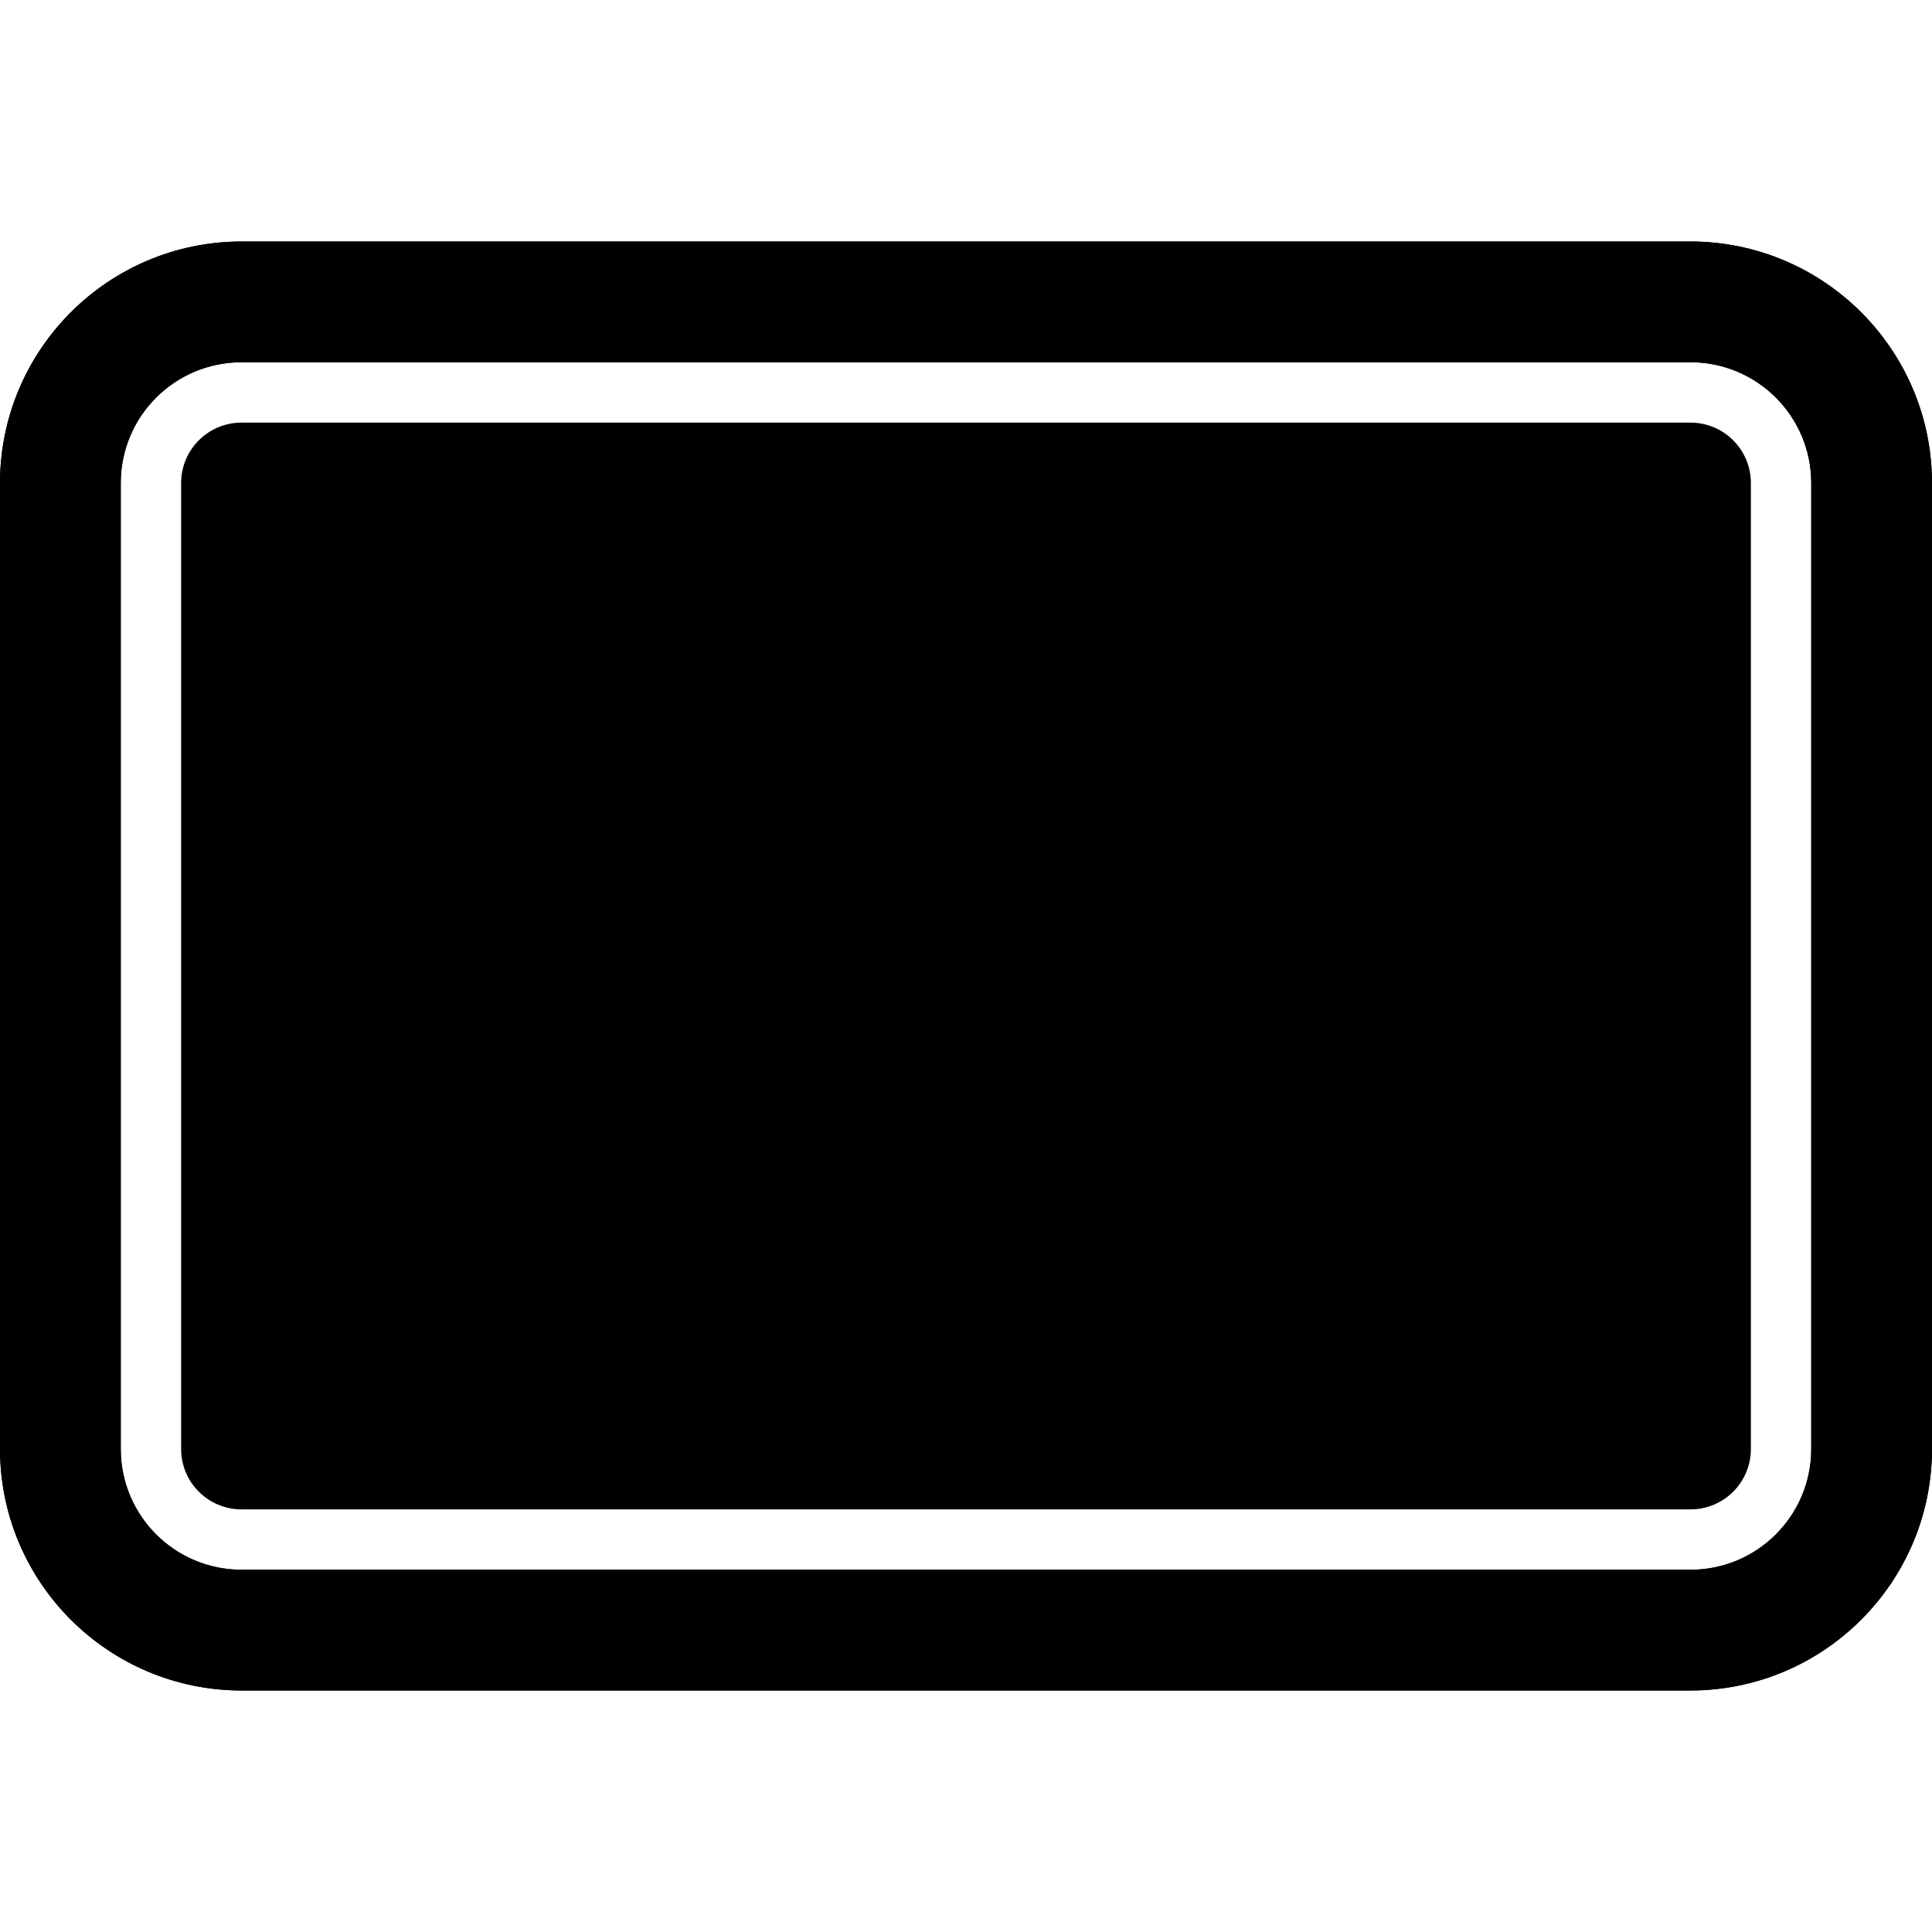
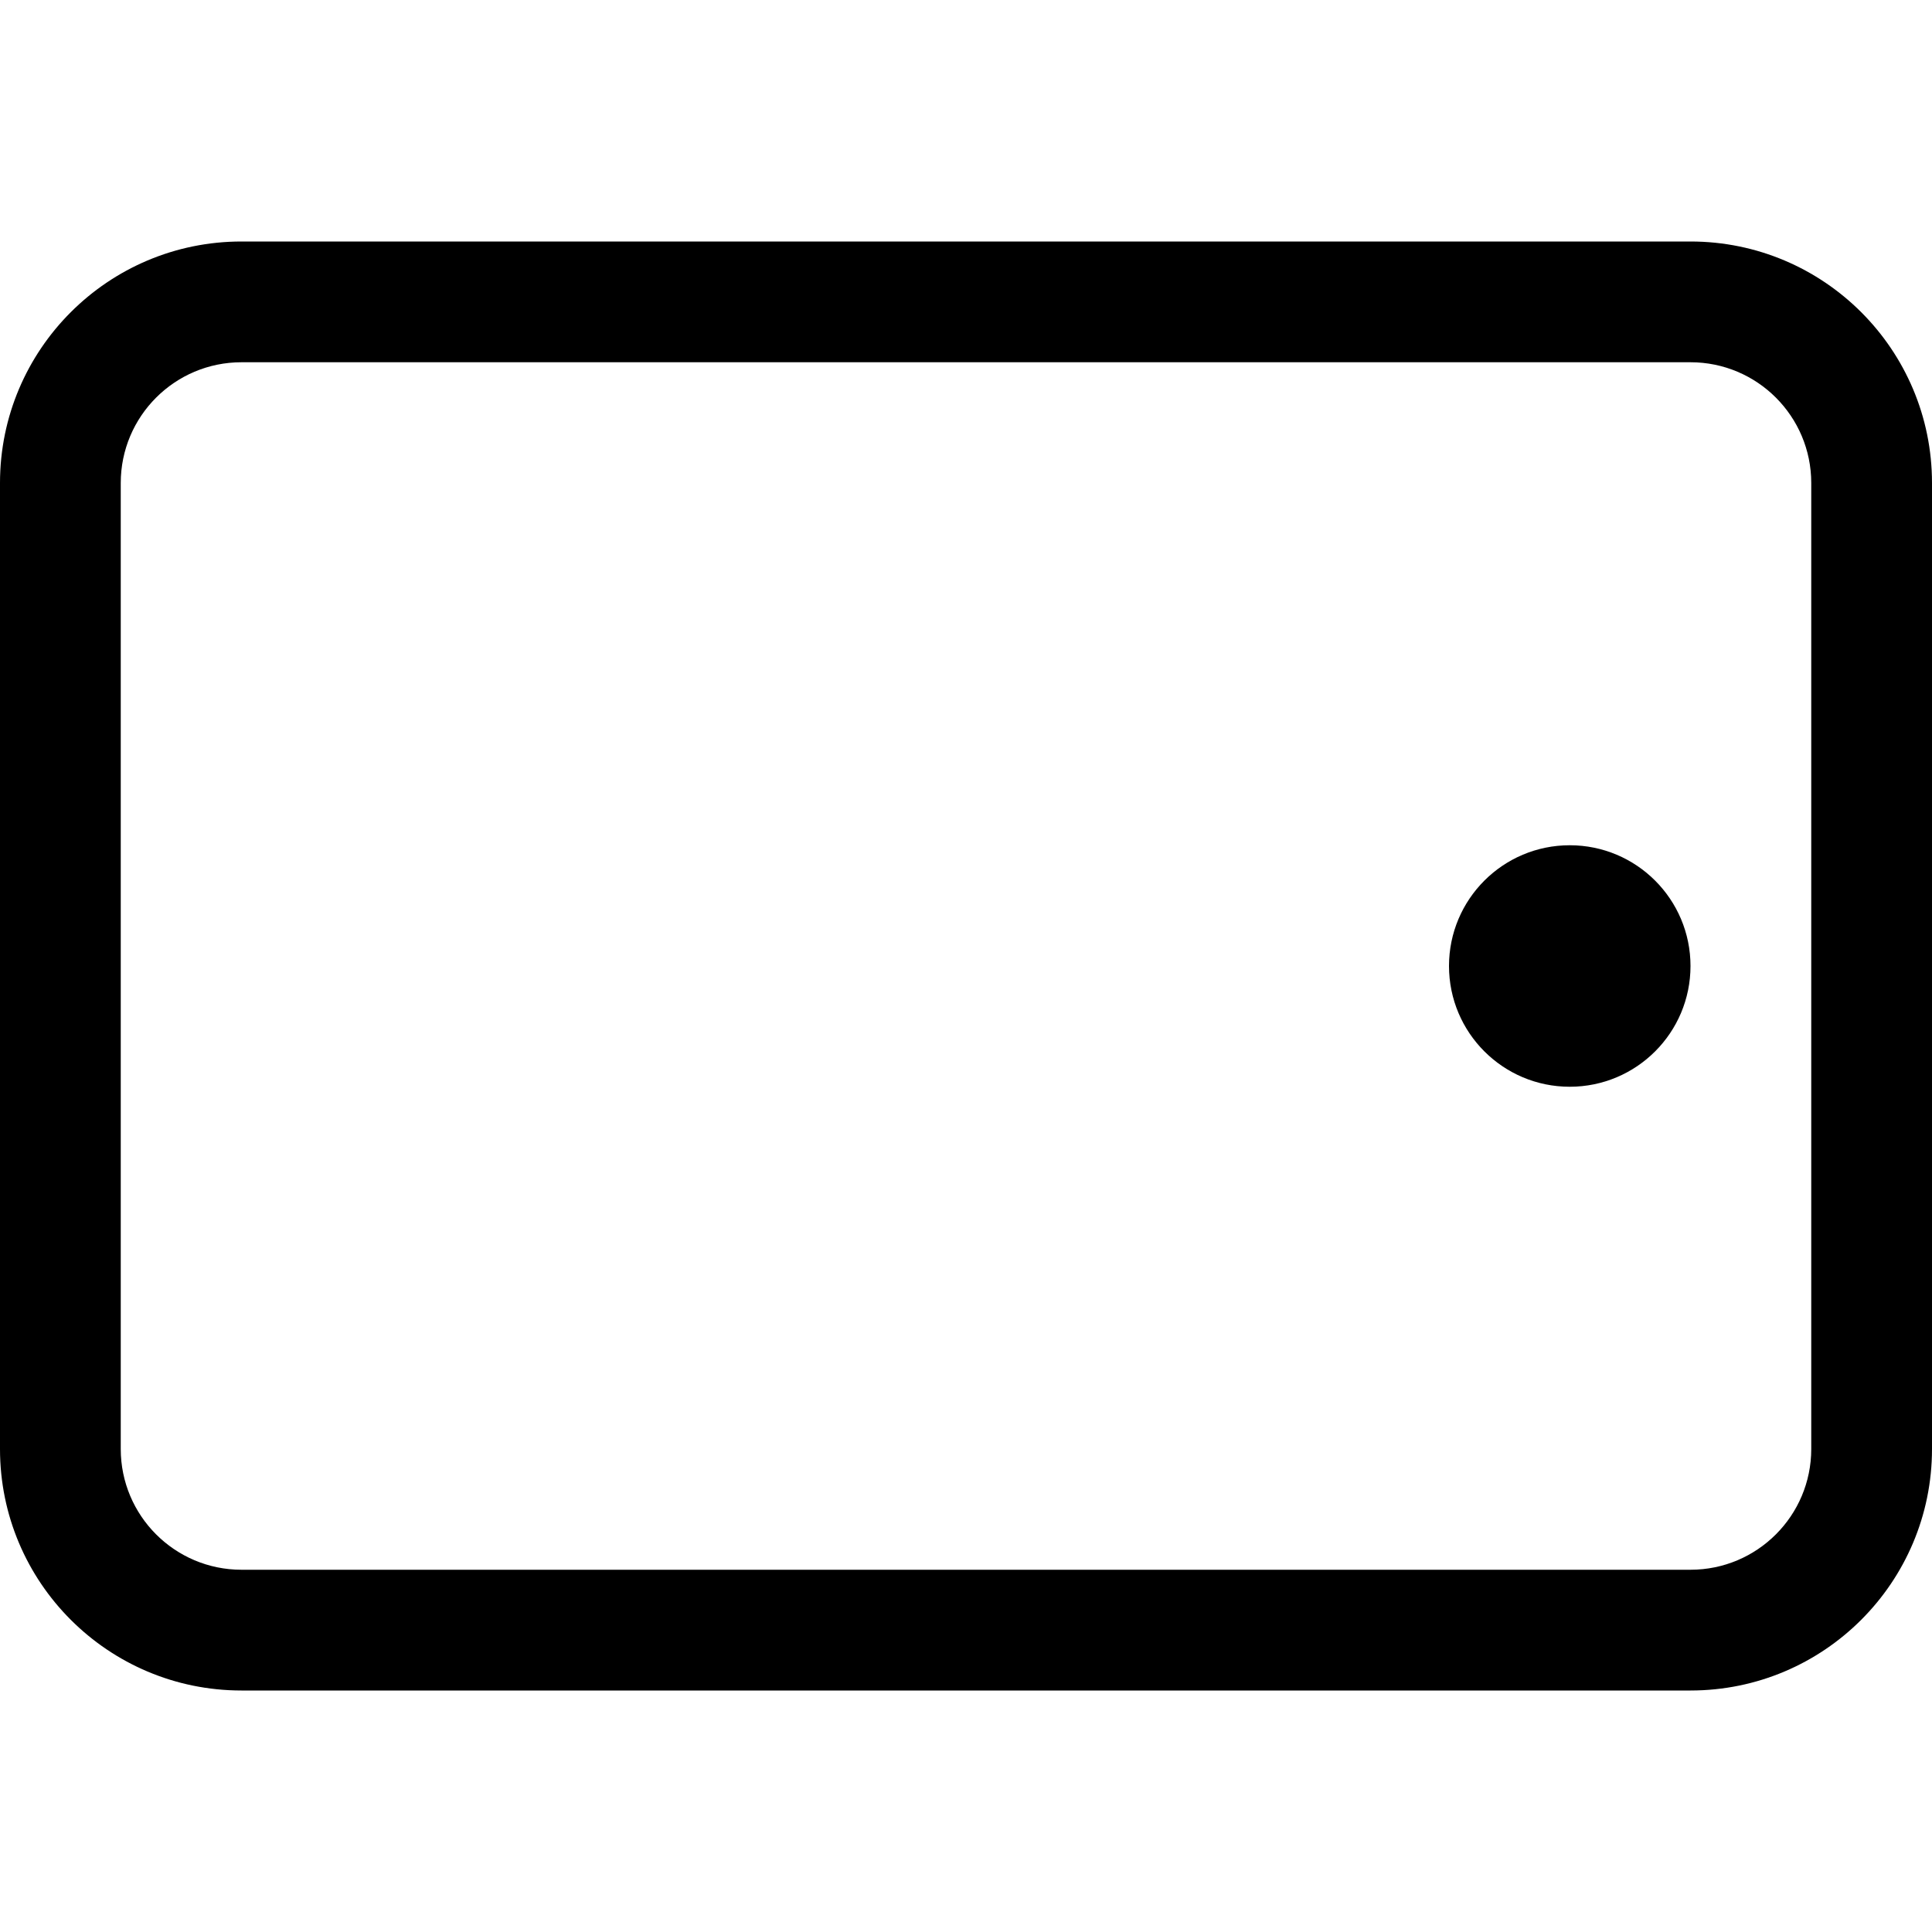
- <svg xmlns="http://www.w3.org/2000/svg" width="512" height="512" viewBox="0 0 512 512">
-   <path d="M512,128V384a64.07,64.07,0,0,1-64,64H64A64.07,64.07,0,0,1,0,384V128A64.07,64.07,0,0,1,64,64H448A64.07,64.07,0,0,1,512,128ZM32,384a32,32,0,0,0,32,32H448a32,32,0,0,0,32-32V128a32,32,0,0,0-32-32H64a32,32,0,0,0-32,32Z" />
-   <path d="M0,128A64.07,64.07,0,0,1,64,64H448a64.07,64.07,0,0,1,64,64V384a64.07,64.07,0,0,1-64,64H64A64.07,64.07,0,0,1,0,384V128M480,384V128a32,32,0,0,0-32-32H64a32,32,0,0,0-32,32V384a32,32,0,0,0,32,32H448a32,32,0,0,0,32-32m-16,0a16,16,0,0,1-16,16H64a16,16,0,0,1-16-16V128a16,16,0,0,1,16-16H448a16,16,0,0,1,16,16V384Z" />
+ <svg xmlns="http://www.w3.org/2000/svg" width="16" height="16" fill="currentColor" class="bi bi-tablet-landscape" viewBox="0 0 16 16">
+   <path d="M1 4a1 1 0 0 1 1-1h12a1 1 0 0 1 1 1v8a1 1 0 0 1-1 1H2a1 1 0 0 1-1-1zm-1 8a2 2 0 0 0 2 2h12a2 2 0 0 0 2-2V4a2 2 0 0 0-2-2H2a2 2 0 0 0-2 2z" />
+   <path d="M14 8a1 1 0 1 0-2 0 1 1 0 0 0 2 0" />
</svg>
